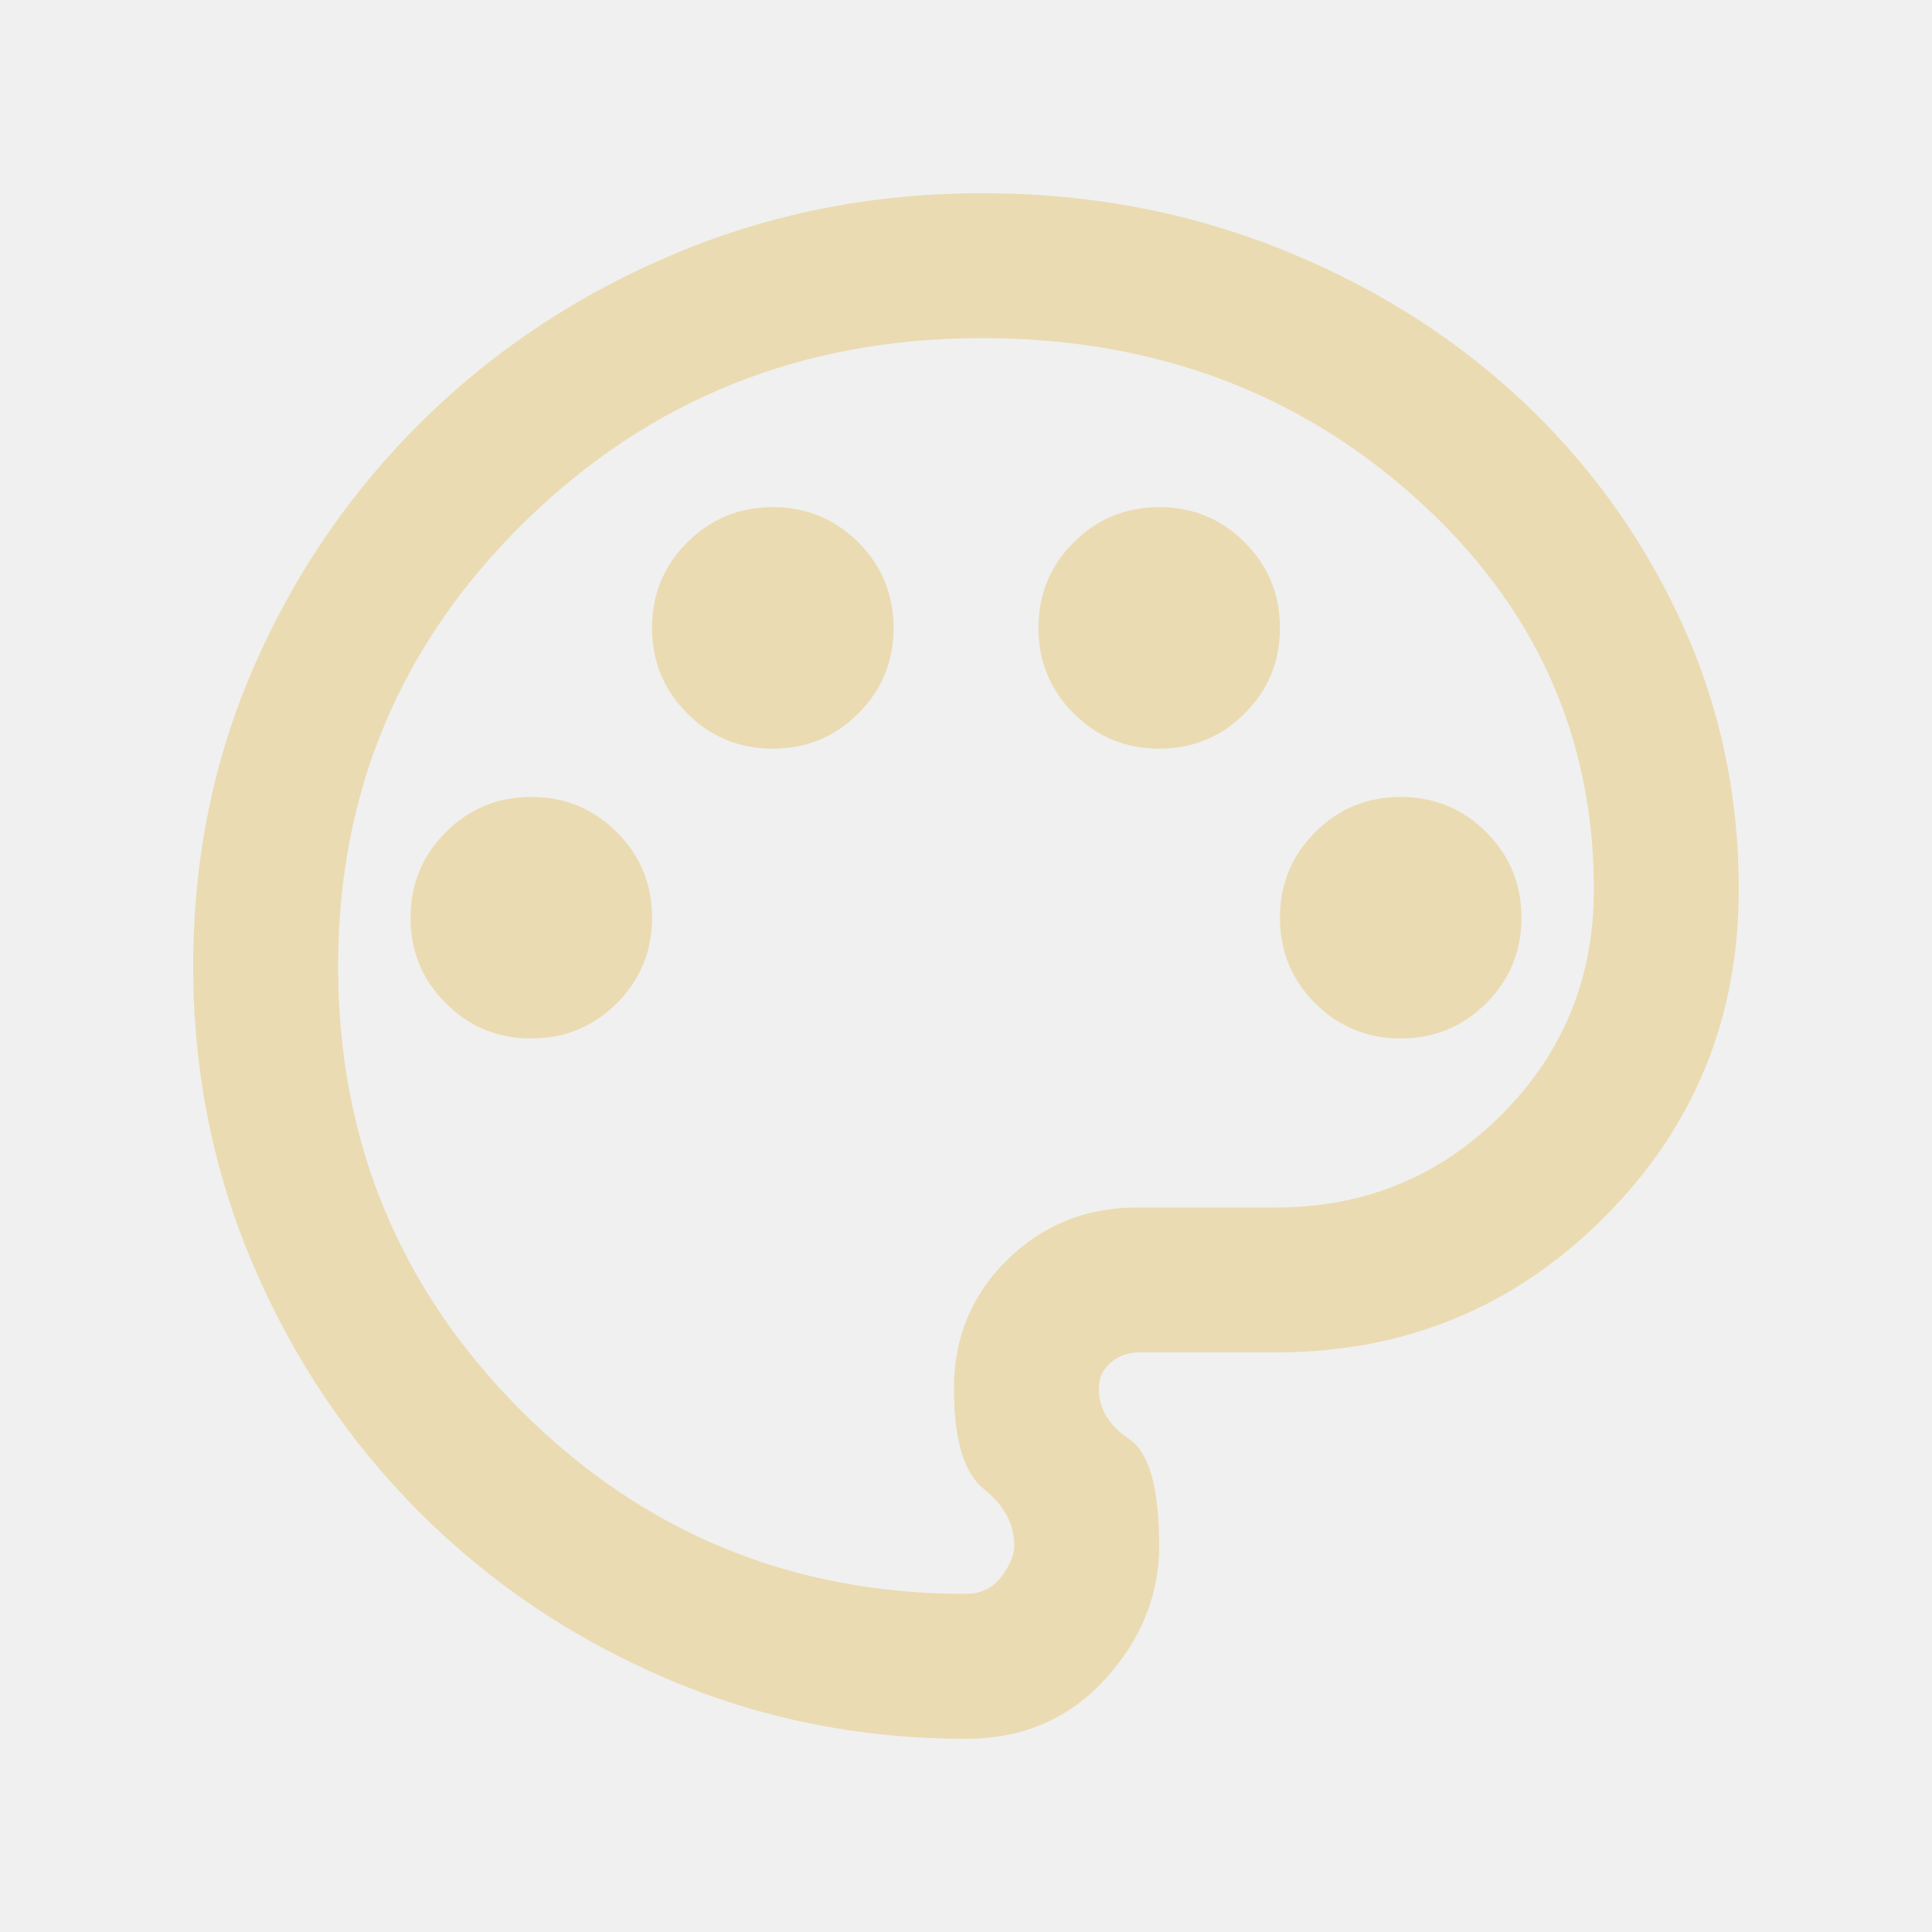
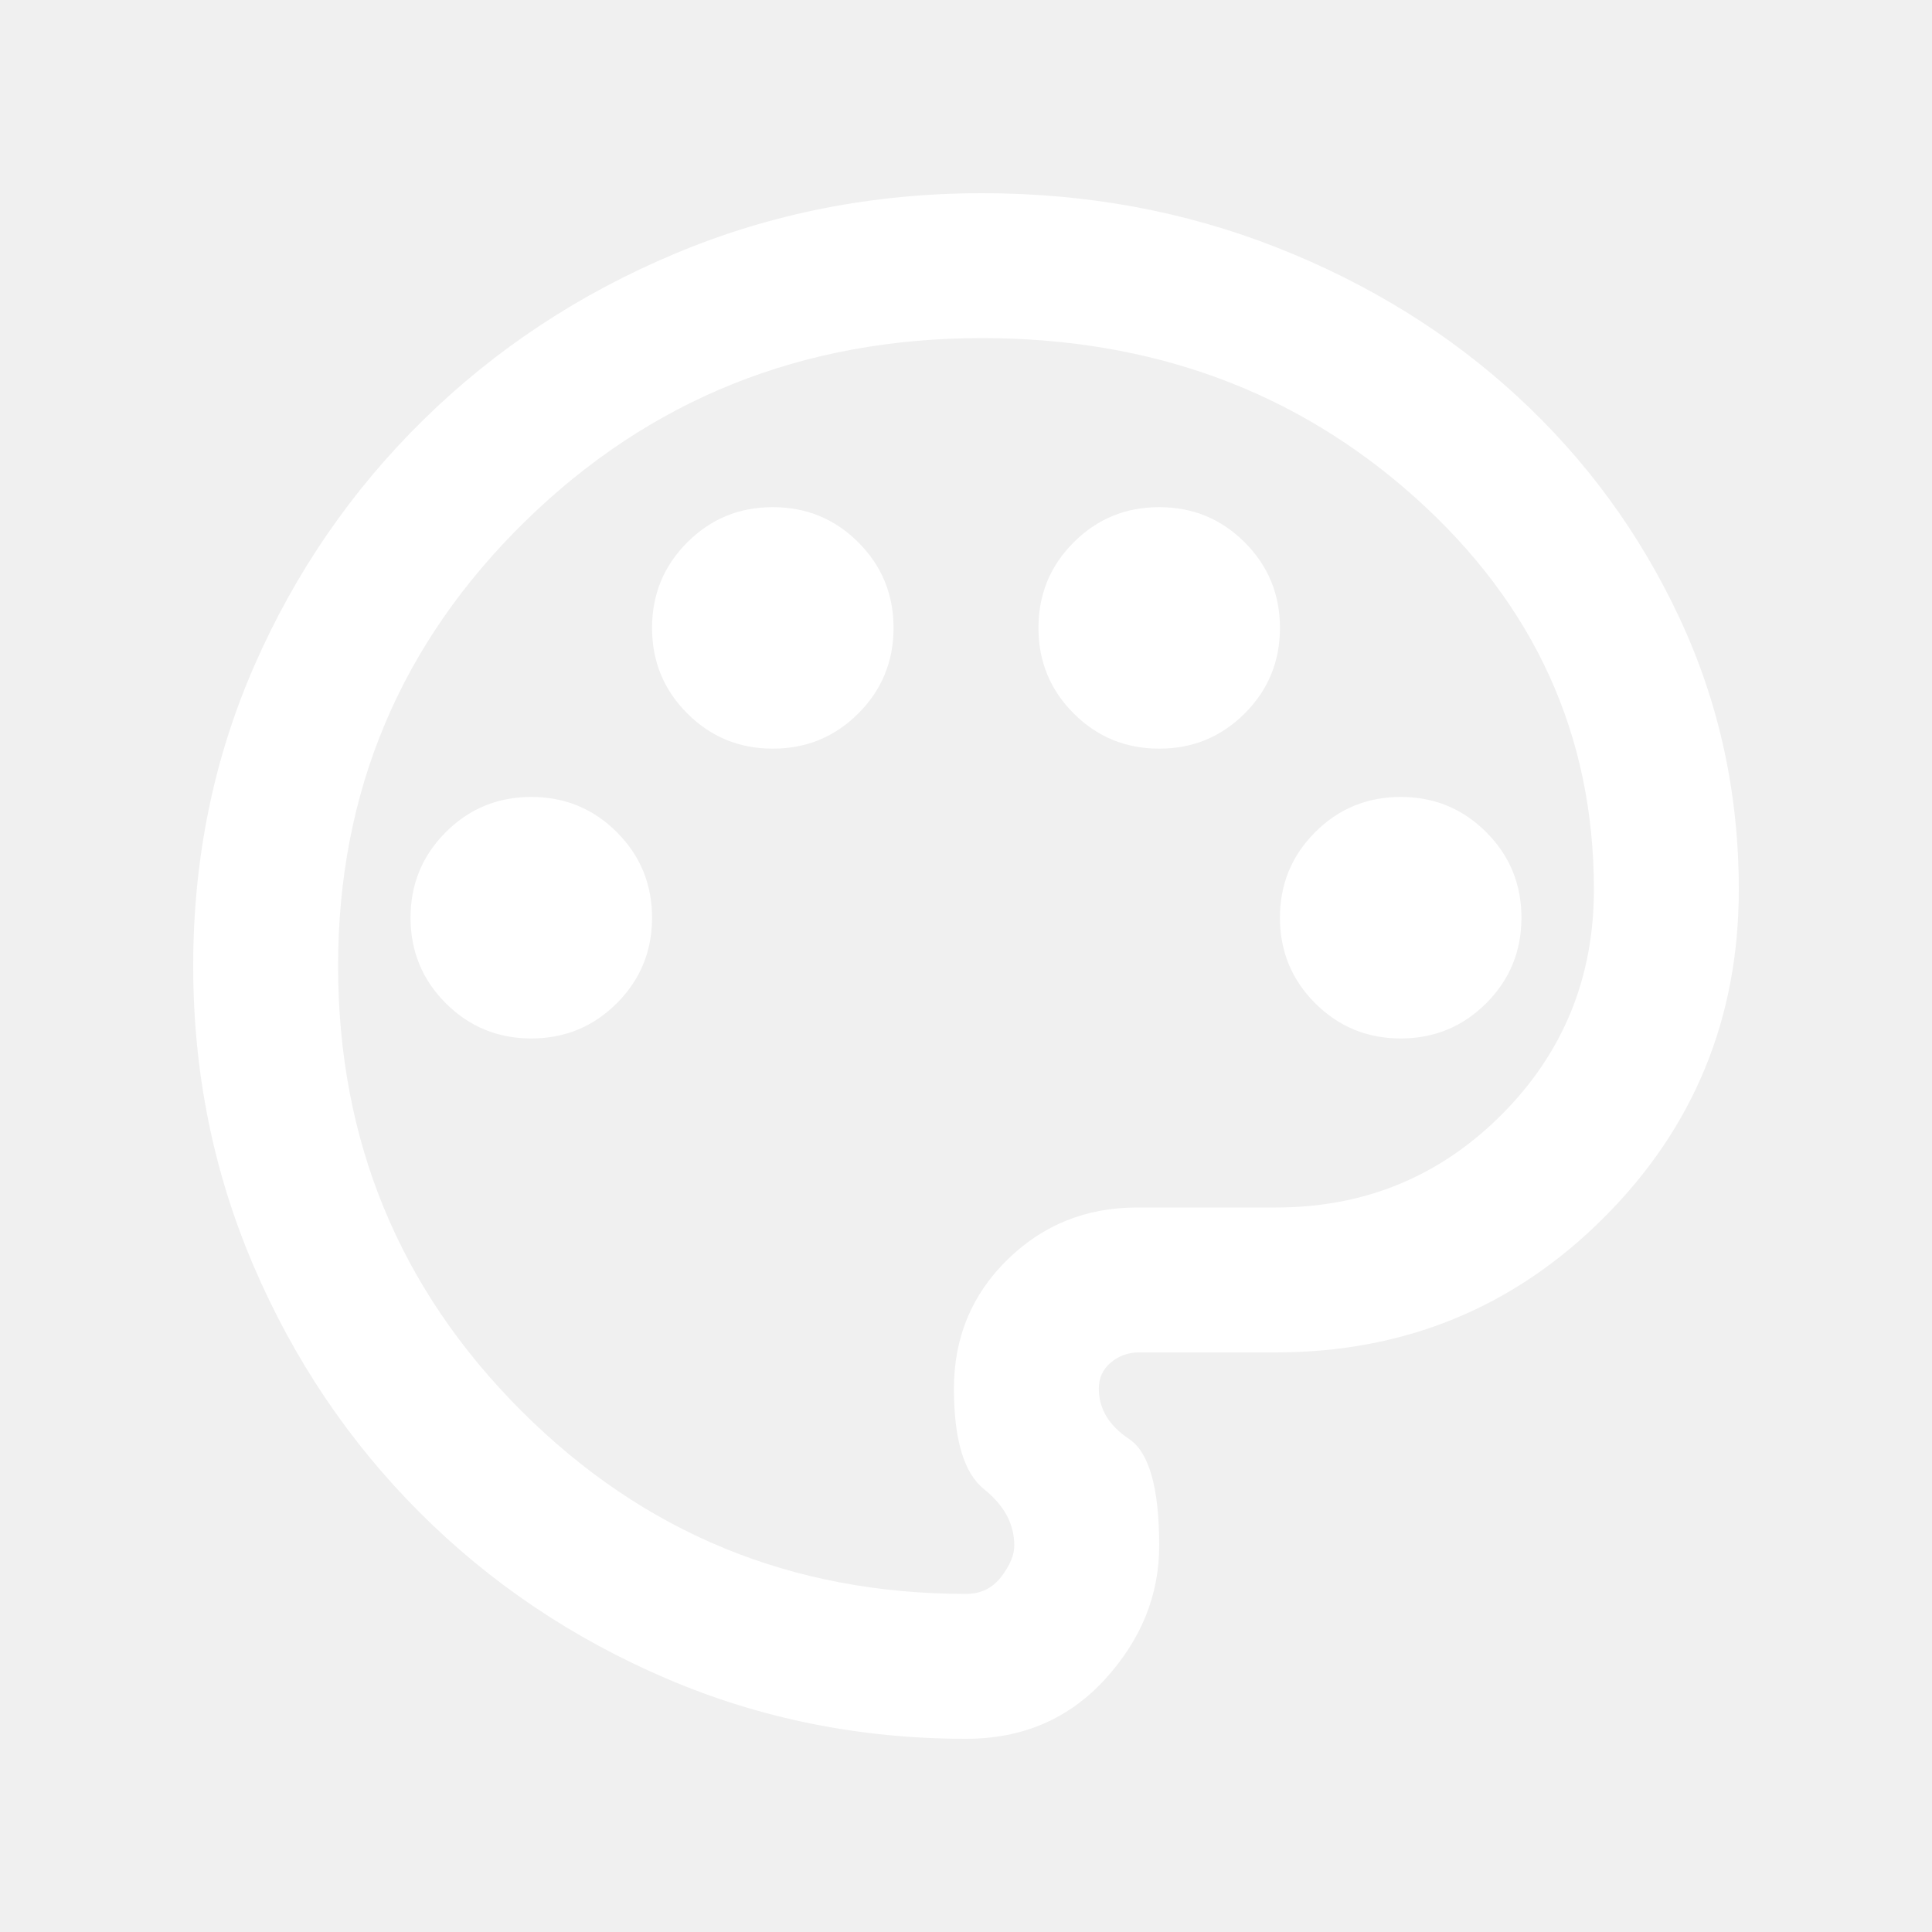
- <svg xmlns="http://www.w3.org/2000/svg" height="20px" viewBox="0 -960 960 960" width="20px" fill="#ebdbb2">
+ <svg xmlns="http://www.w3.org/2000/svg" height="20px" viewBox="0 -960 960 960" width="20px" fill="#ffffff">
  <path d="M480-96q-79 0-149-30t-122.5-82.5Q156-261 126-331T96-480q0-80 30.5-149.5t84-122Q264-804 335.5-834T488-864q78 0 146.5 27T754-763q51 47 80.5 110T864-518q0 96-67 163t-163 67h-68q-8 0-14 5t-6 13q0 15 15 25t15 53q0 37-27 66.5T480-96Zm0-384Zm-216 36q25 0 42.5-17.5T324-504q0-25-17.5-42.5T264-564q-25 0-42.5 17.5T204-504q0 25 17.5 42.5T264-444Zm120-144q25 0 42.5-17.5T444-648q0-25-17.5-42.5T384-708q-25 0-42.5 17.5T324-648q0 25 17.5 42.5T384-588Zm192 0q25 0 42.5-17.5T636-648q0-25-17.5-42.5T576-708q-25 0-42.5 17.5T516-648q0 25 17.5 42.5T576-588Zm120 144q25 0 42.5-17.5T756-504q0-25-17.5-42.5T696-564q-25 0-42.5 17.5T636-504q0 25 17.5 42.5T696-444ZM480-168q11 0 17.5-8.5T504-192q0-16-15-28t-15-50q0-38 26.5-64t64.5-26h69q66 0 112-46t46-112q0-115-88.5-194.5T488-792q-134 0-227 91t-93 221q0 130 91 221t221 91Z" />
</svg>
